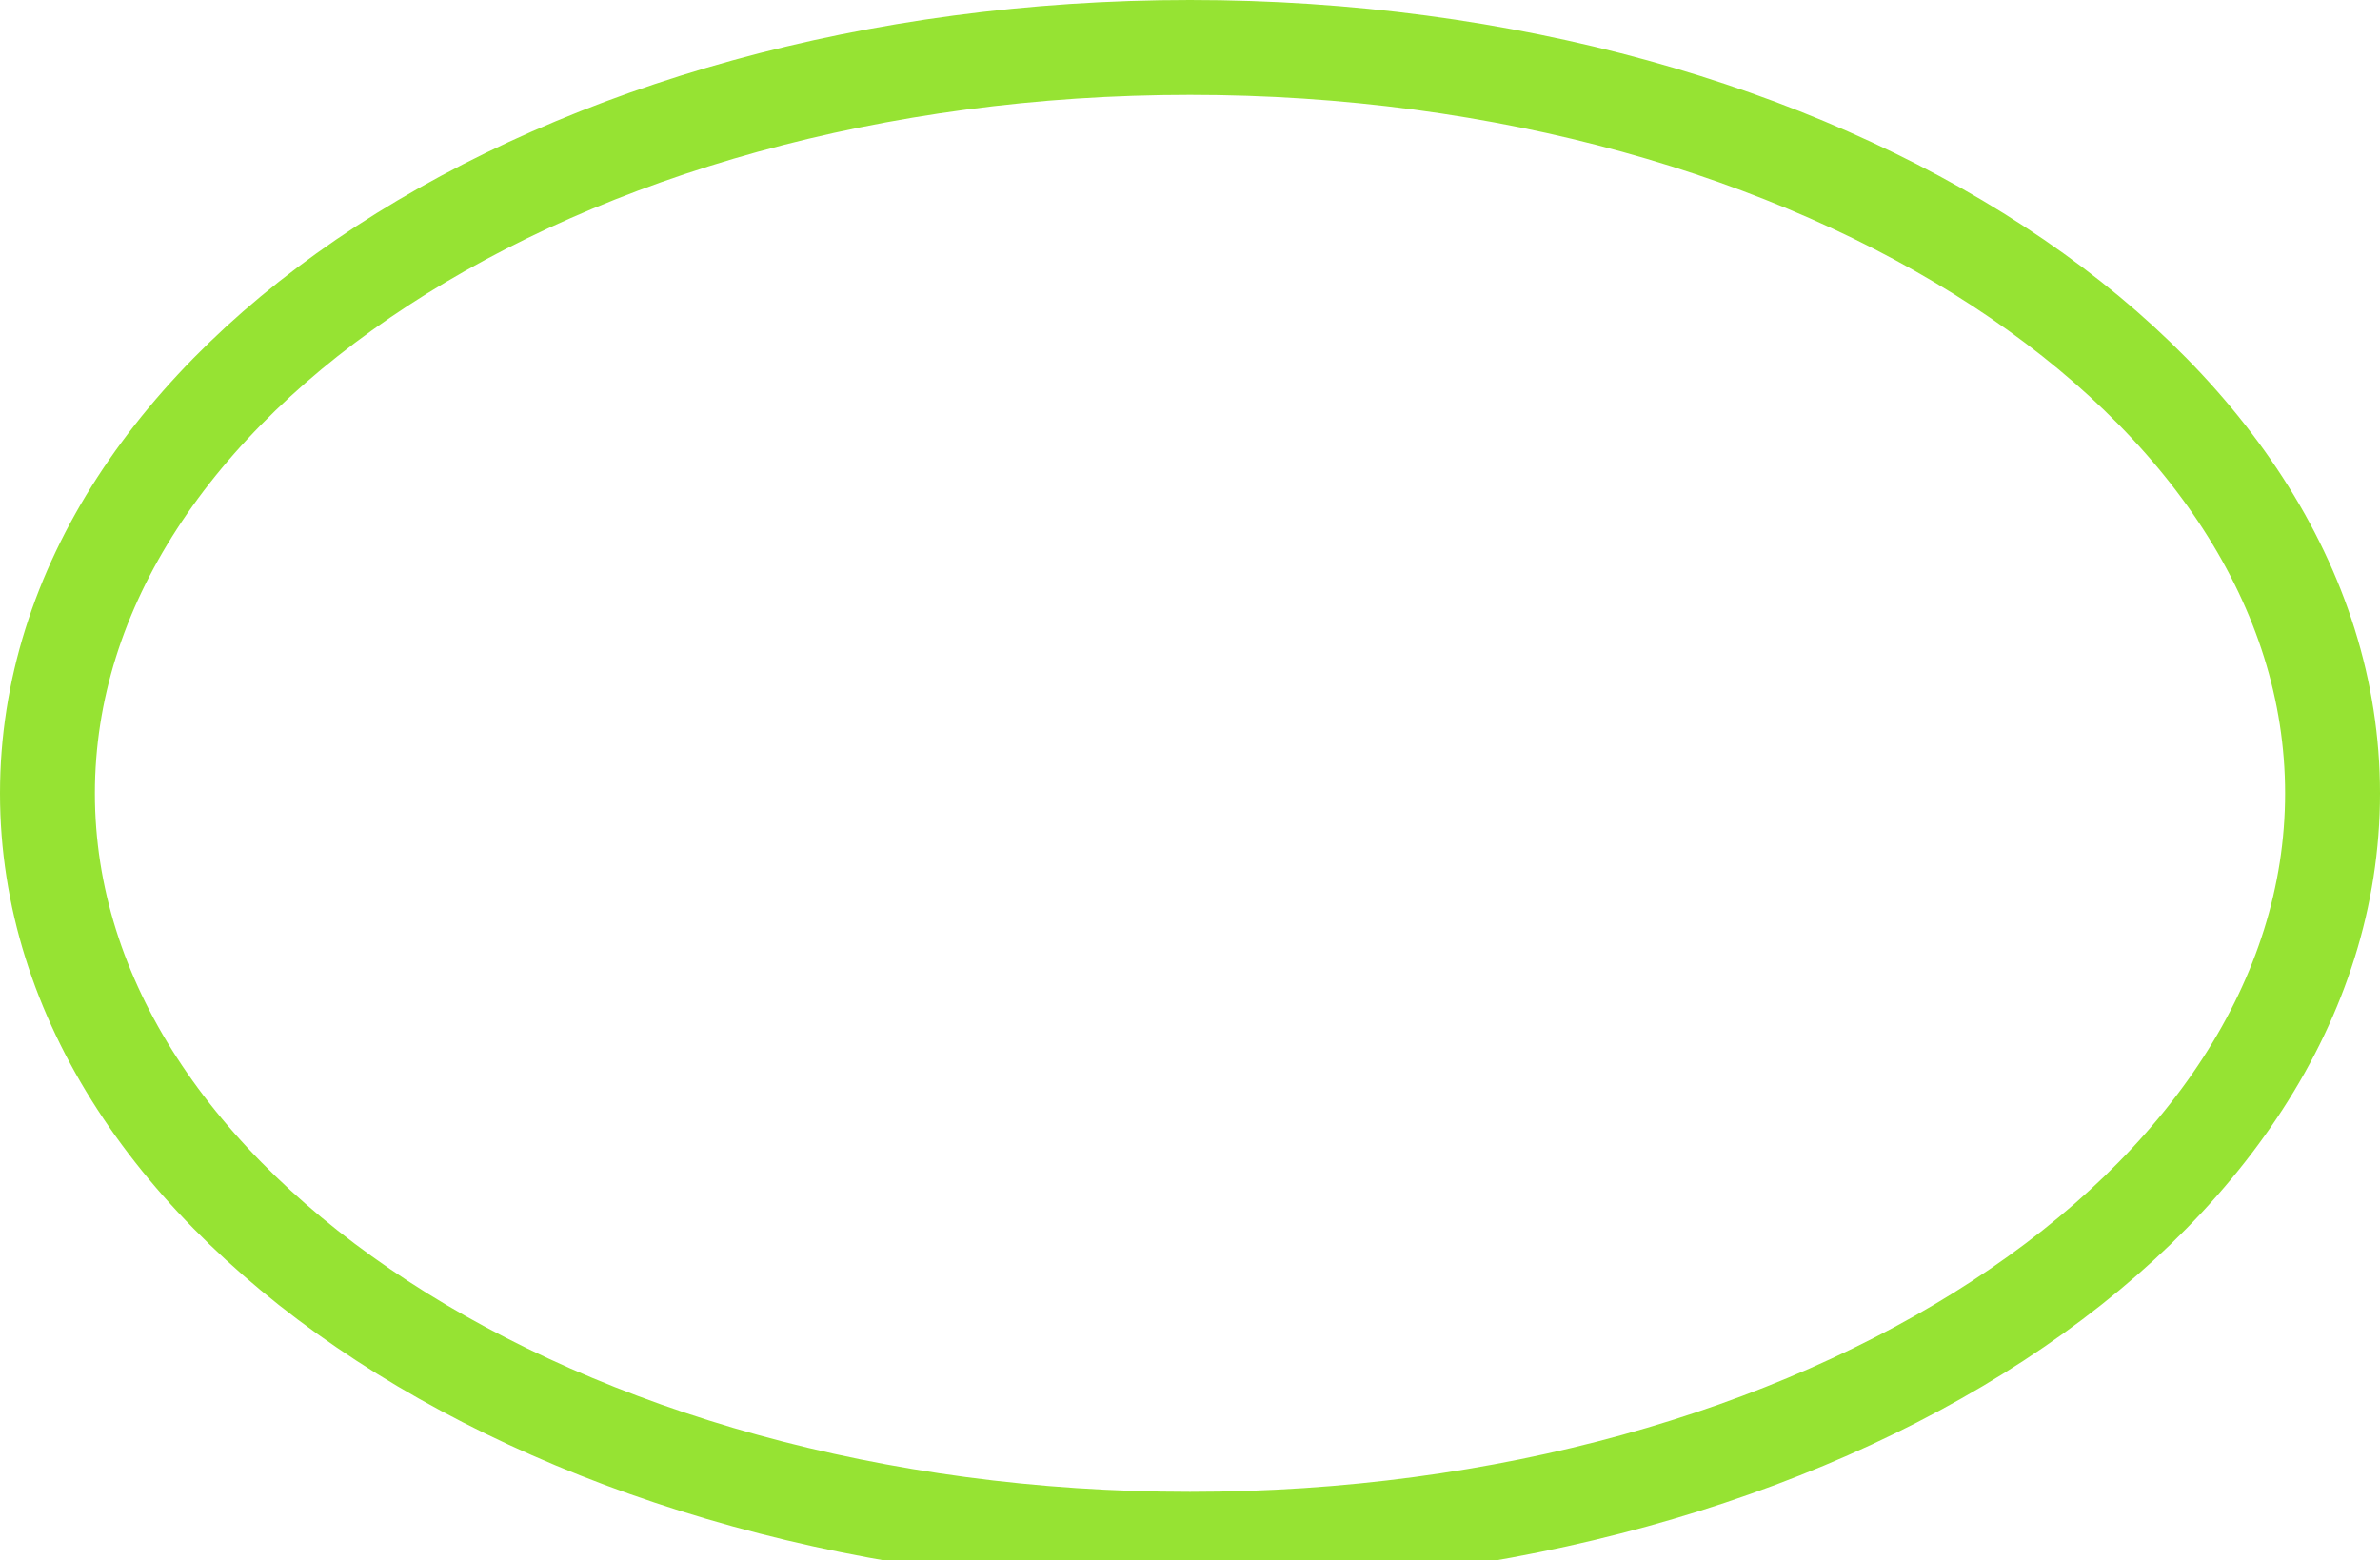
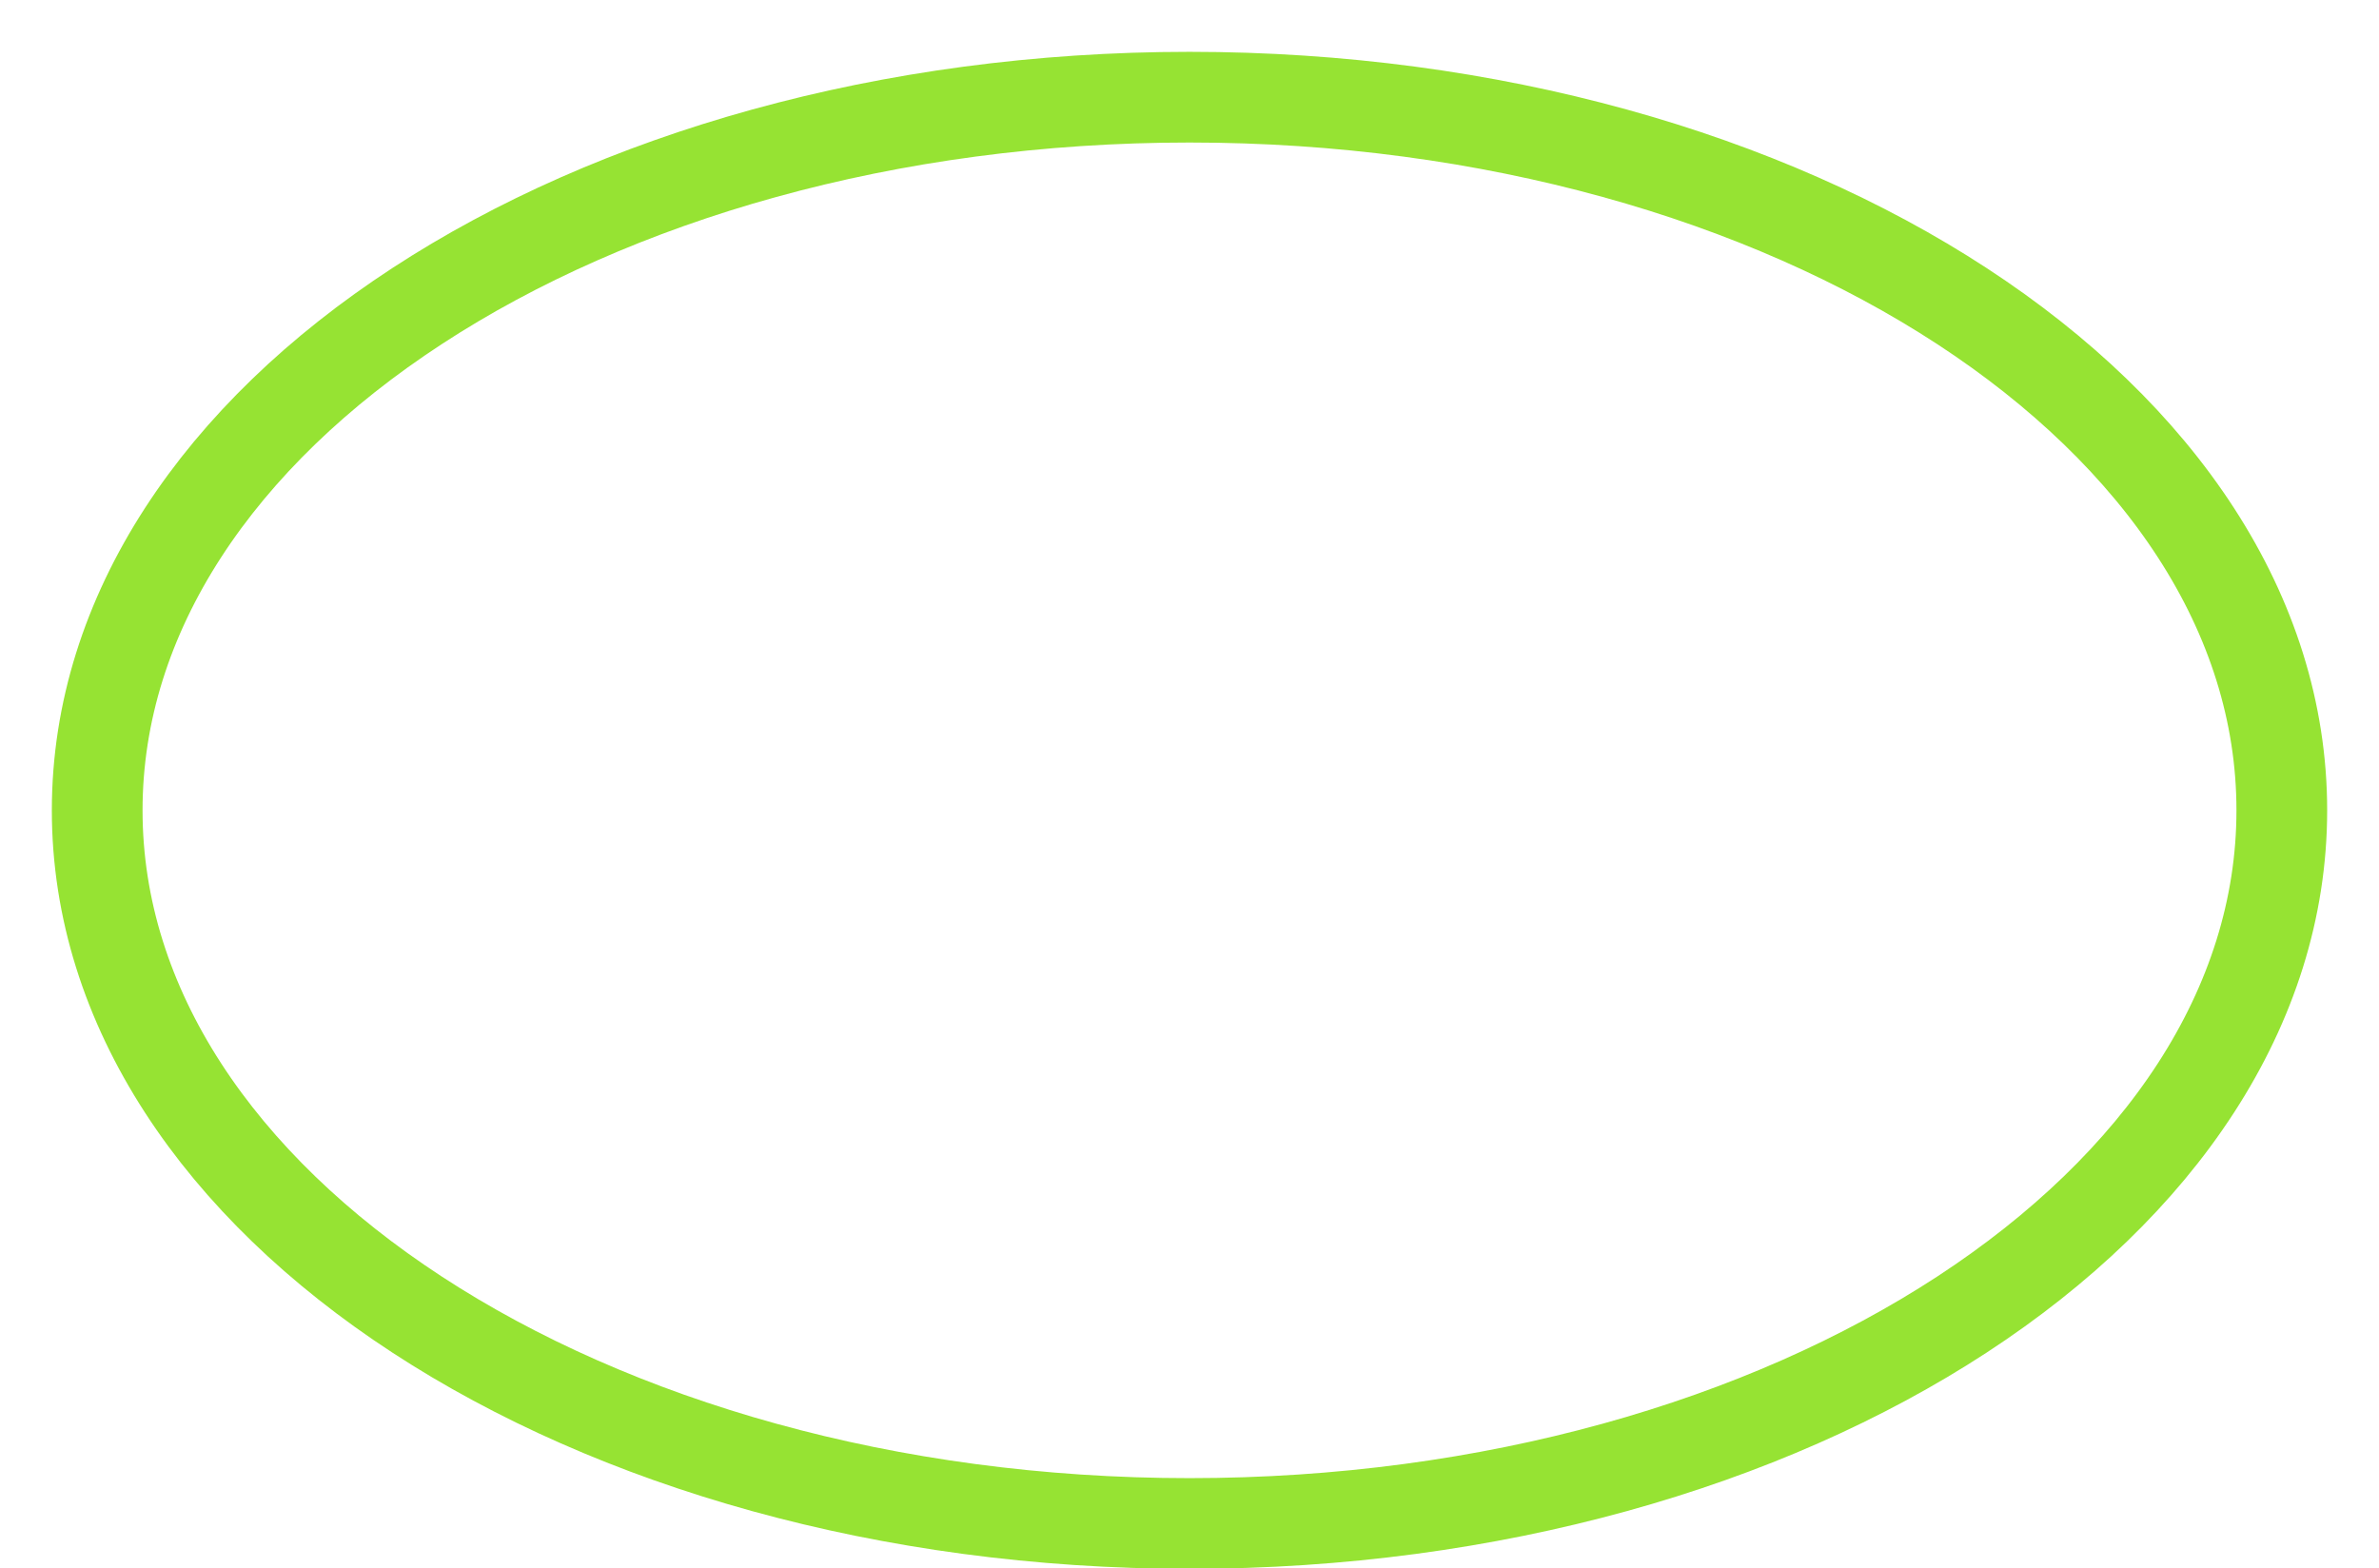
- <svg xmlns="http://www.w3.org/2000/svg" id="Layer_2" viewBox="0 0 175.58 115.08">
+ <svg xmlns="http://www.w3.org/2000/svg" viewBox="-4 -4 183.58 121">
  <defs>
    <style>
      .cls-1 {
        fill: none;
        stroke: #96e333;
        stroke-miterlimit: 10;
        stroke-width: 7px;
      }
    </style>
  </defs>
  <g id="Layer_1-2" data-name="Layer_1">
    <ellipse class="cls-1" cx="87.79" cy="58.54" rx="84.29" ry="55.04" />
  </g>
</svg>
